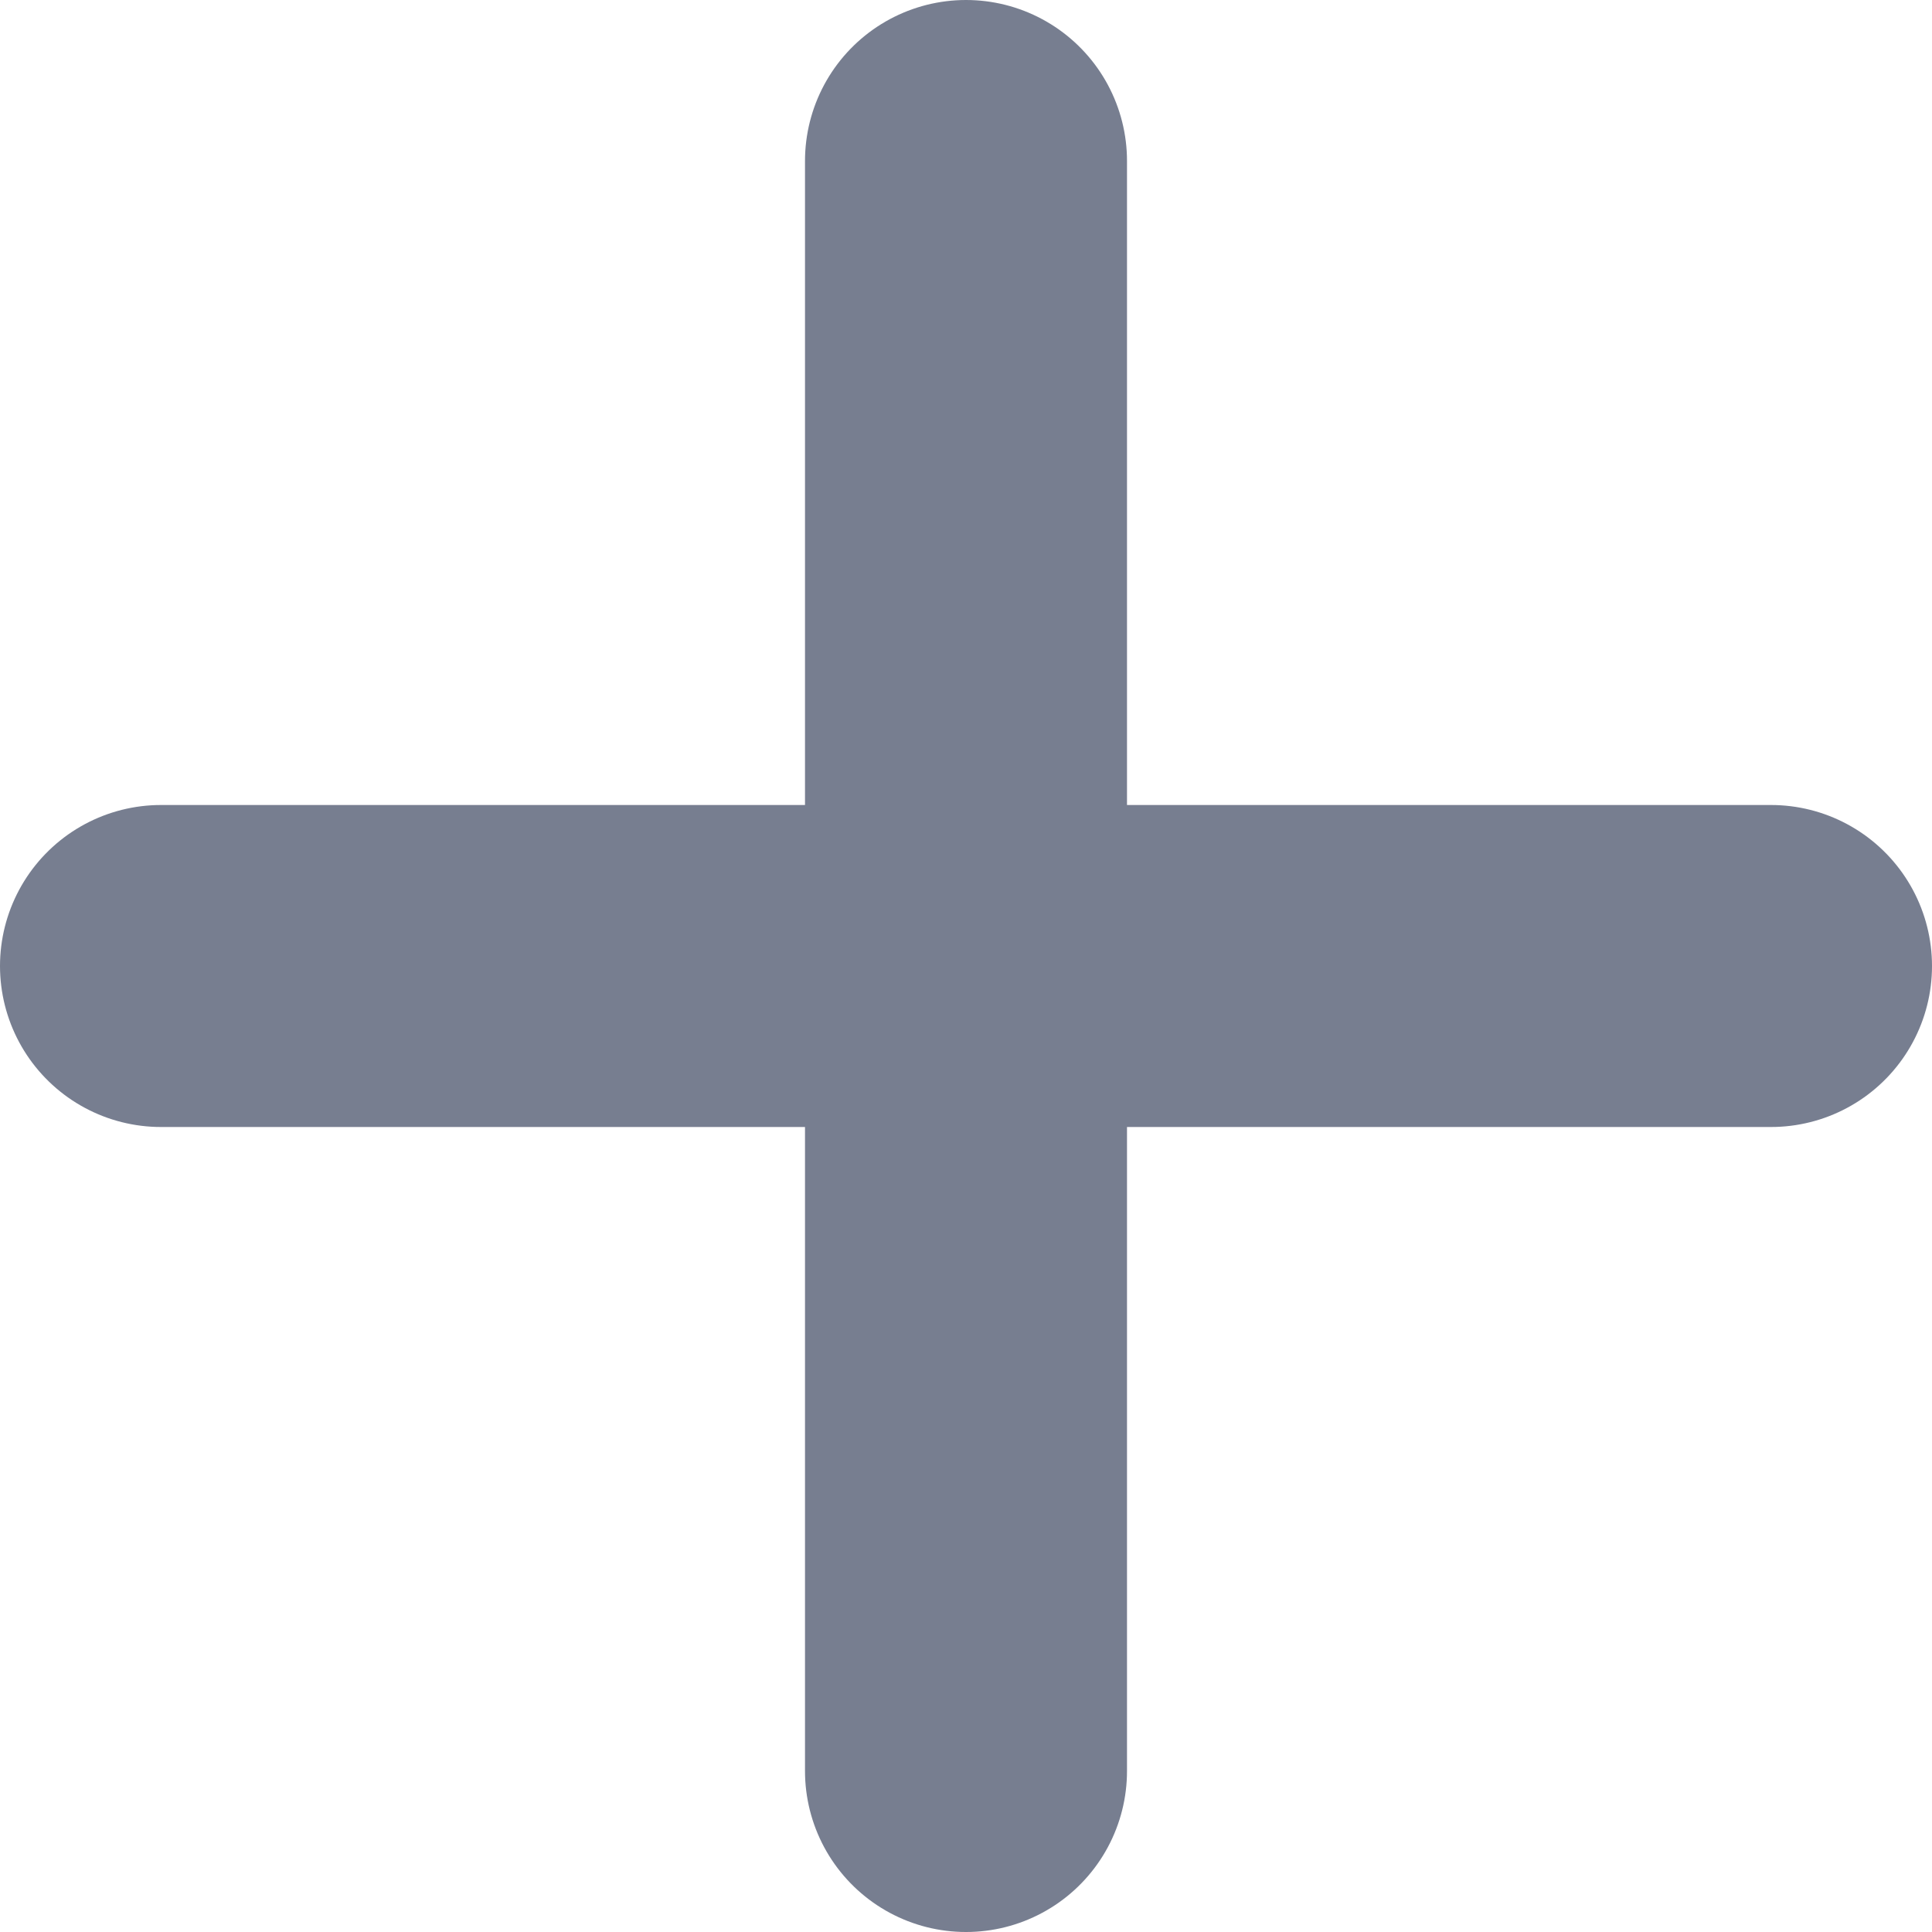
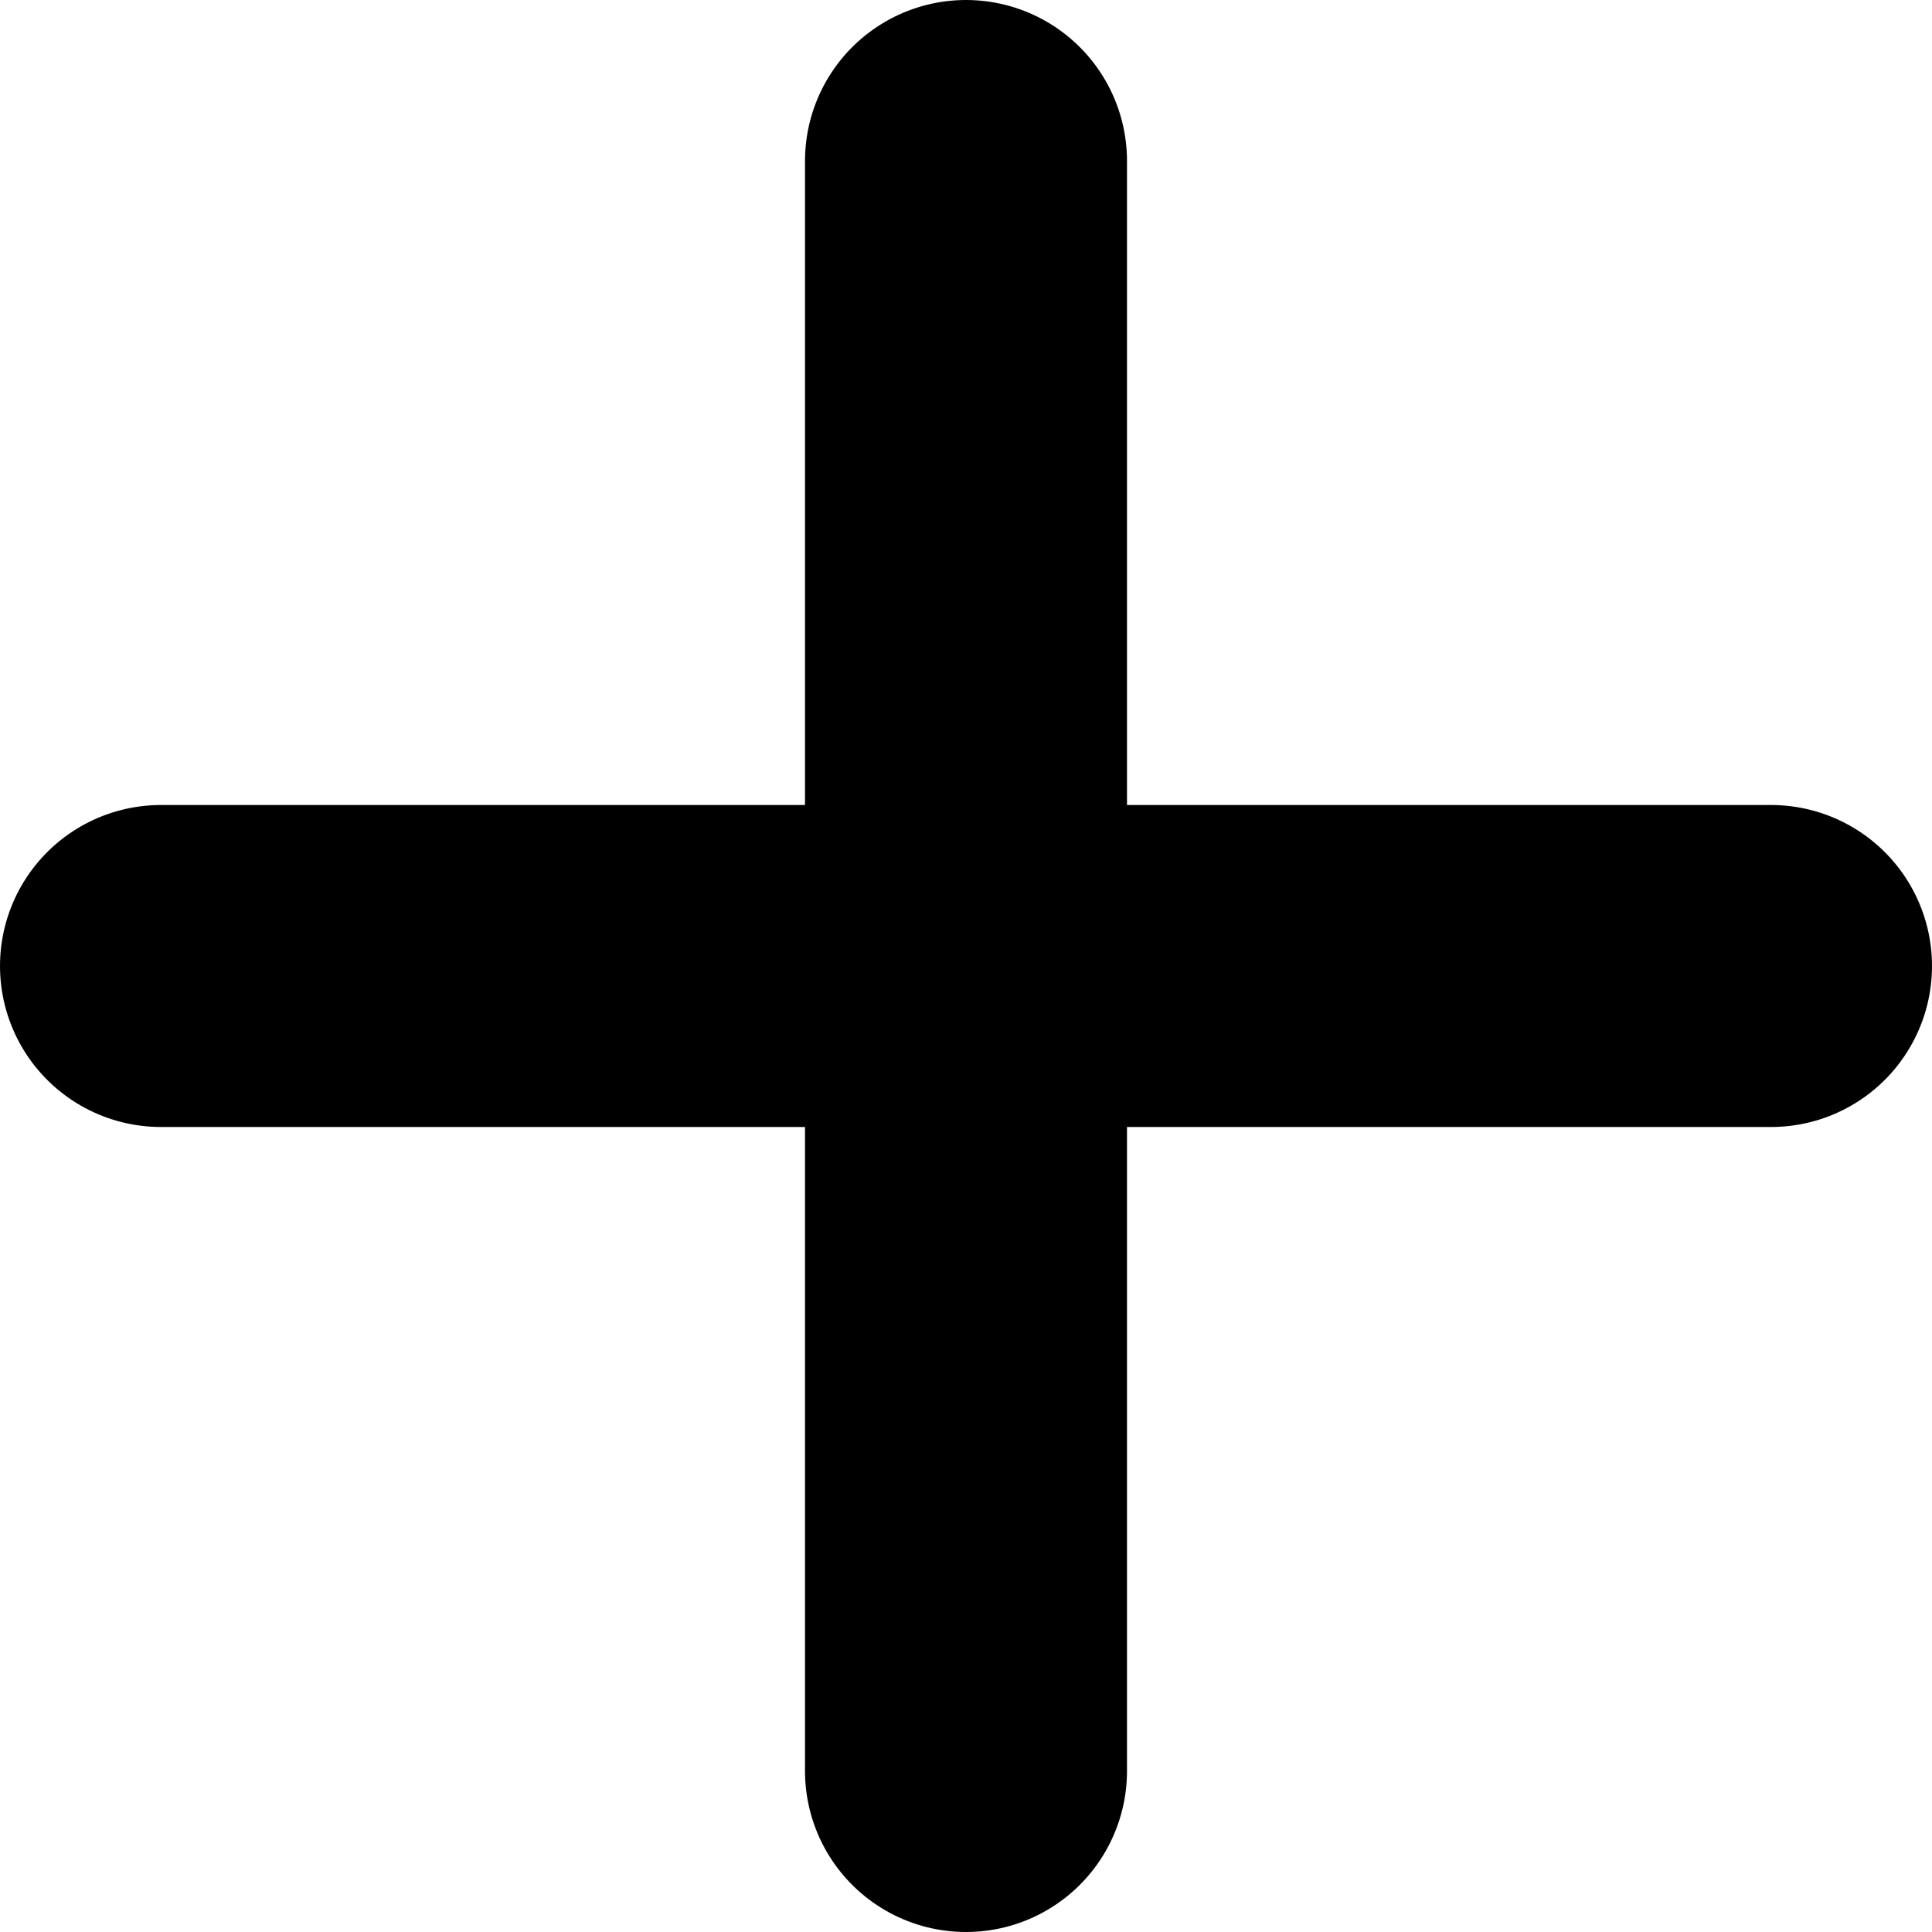
<svg xmlns="http://www.w3.org/2000/svg" width="12" height="12" viewBox="0 0 12 12" fill="none">
-   <path d="M6 1L6 11" stroke="#777E90" stroke-width="2" stroke-linecap="round" />
-   <path d="M11 6L1 6" stroke="#777E90" stroke-width="2" stroke-linecap="round" />
+   <path d="M6 1L6 11" stroke="currentColor" stroke-width="2" stroke-linecap="round" />
+   <path d="M11 6L1 6" stroke="currentColor" stroke-width="2" stroke-linecap="round" />
</svg>
